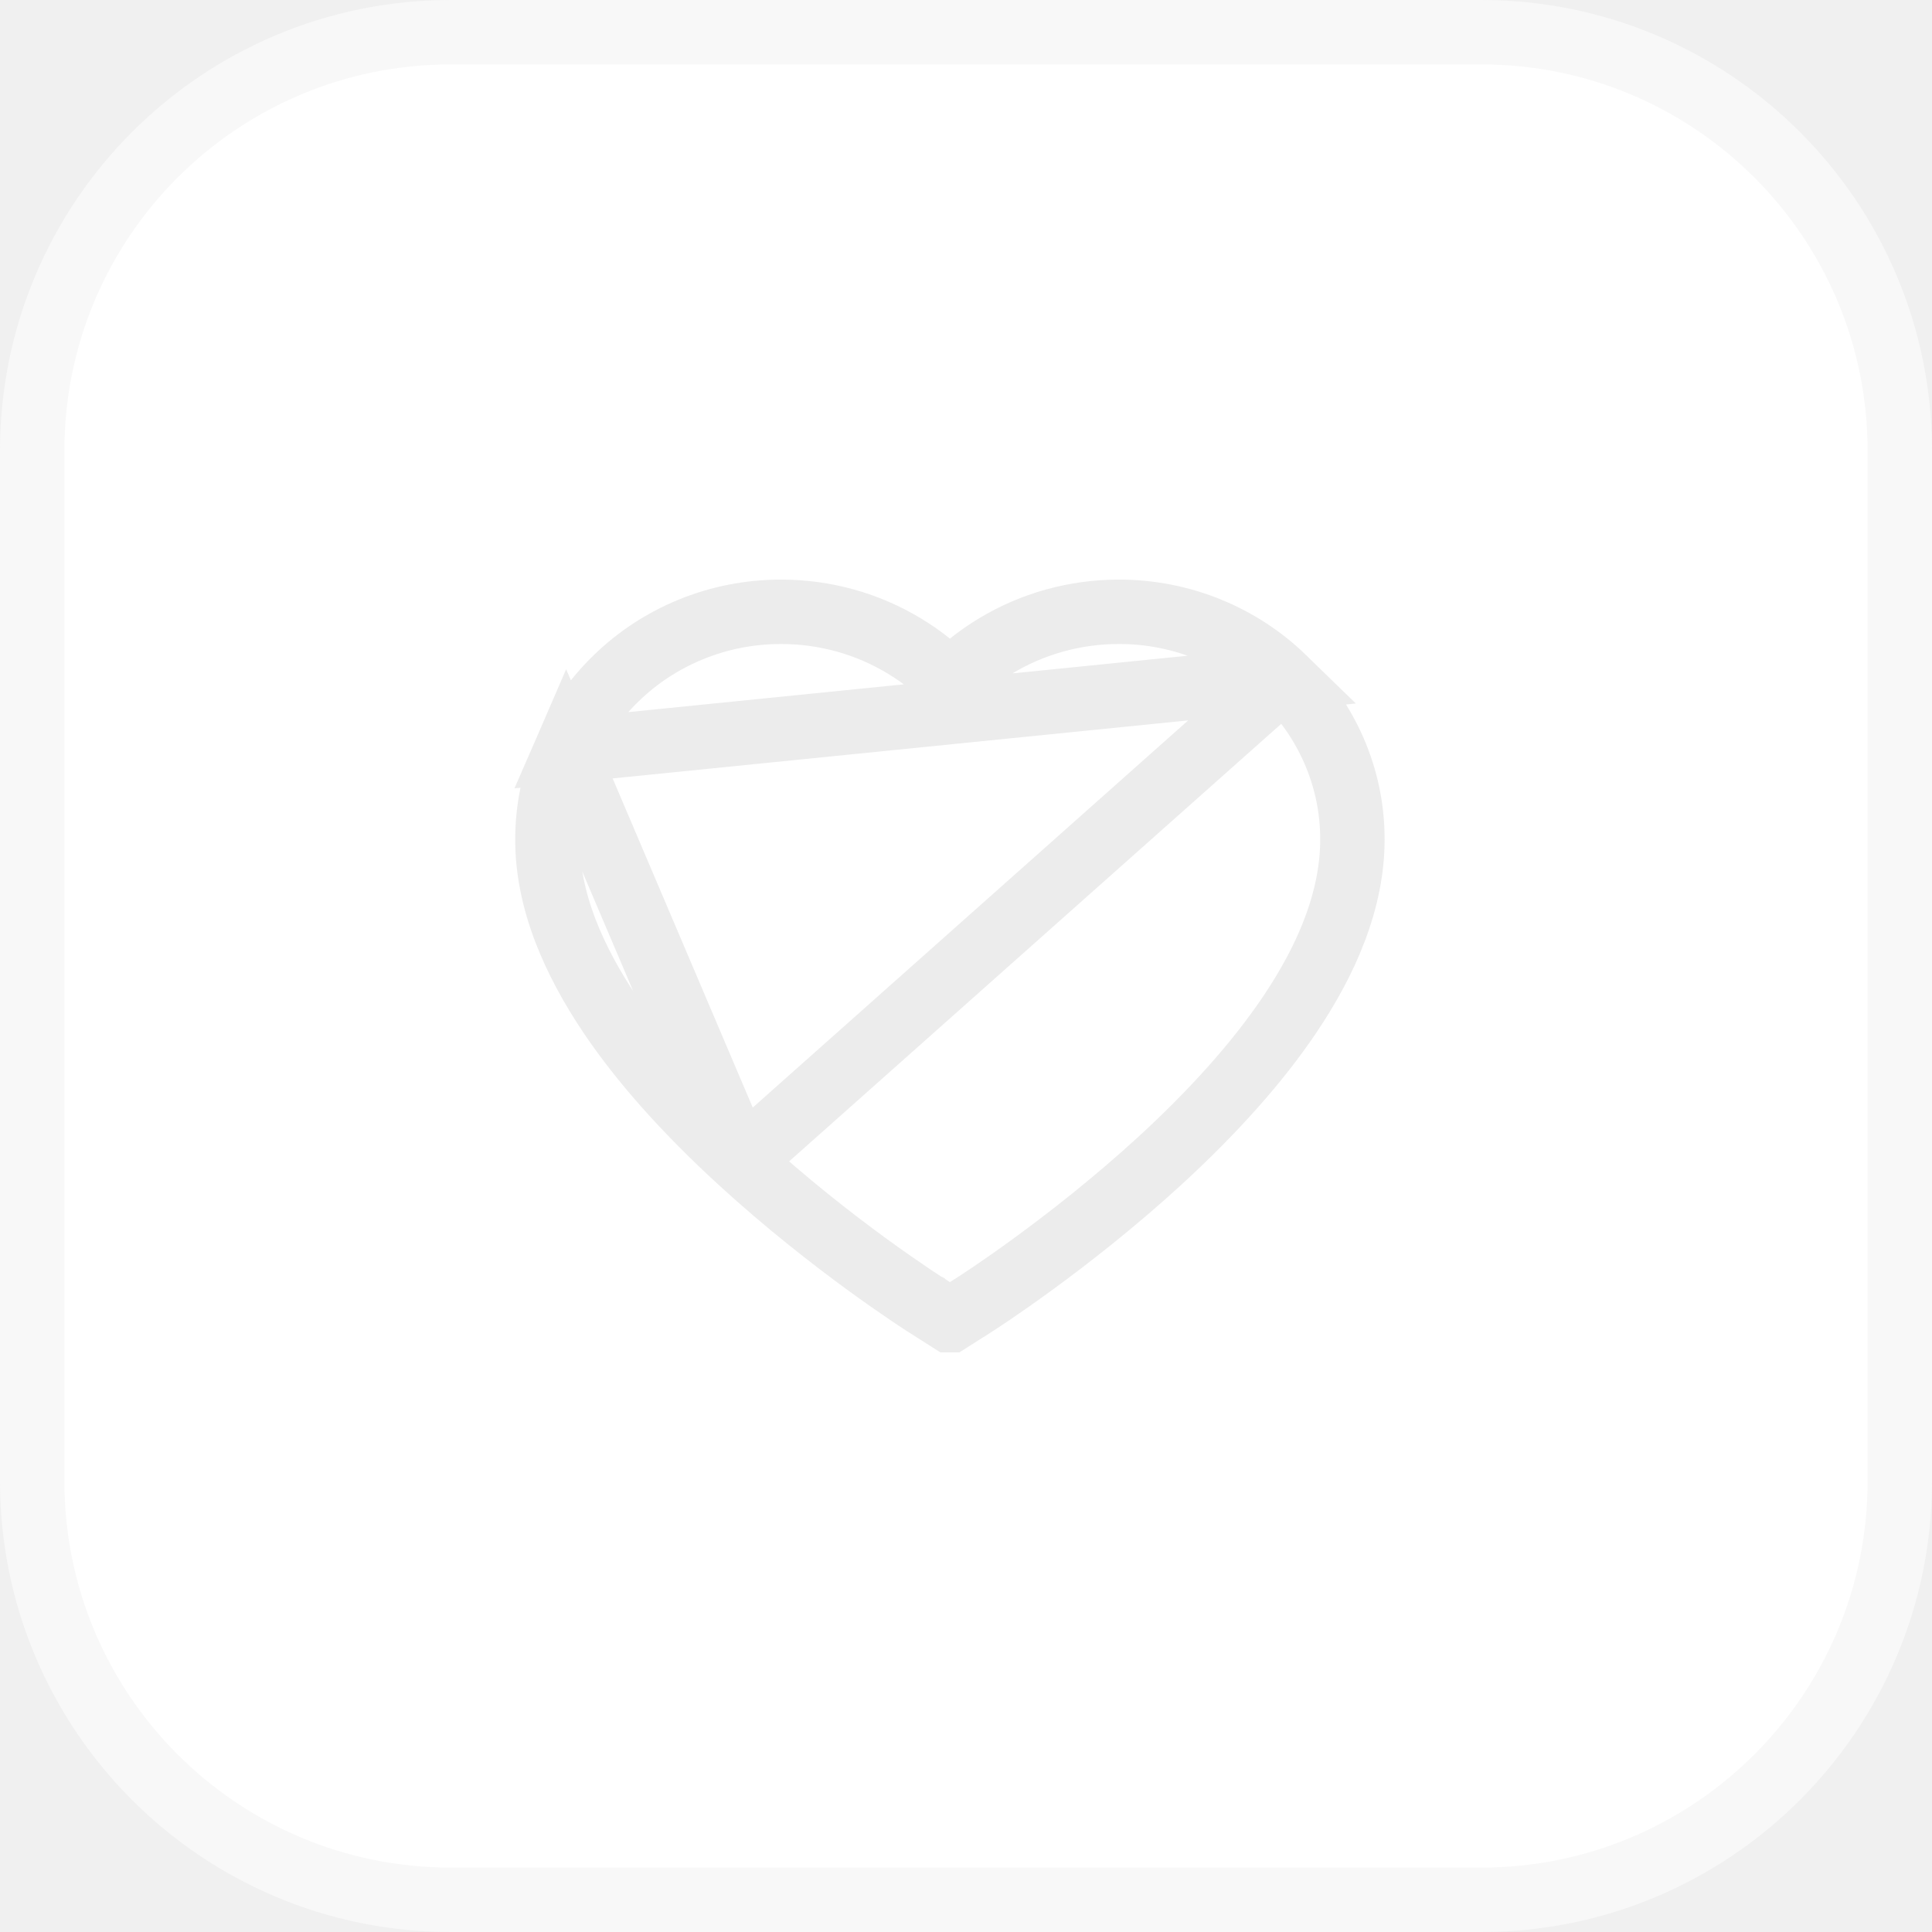
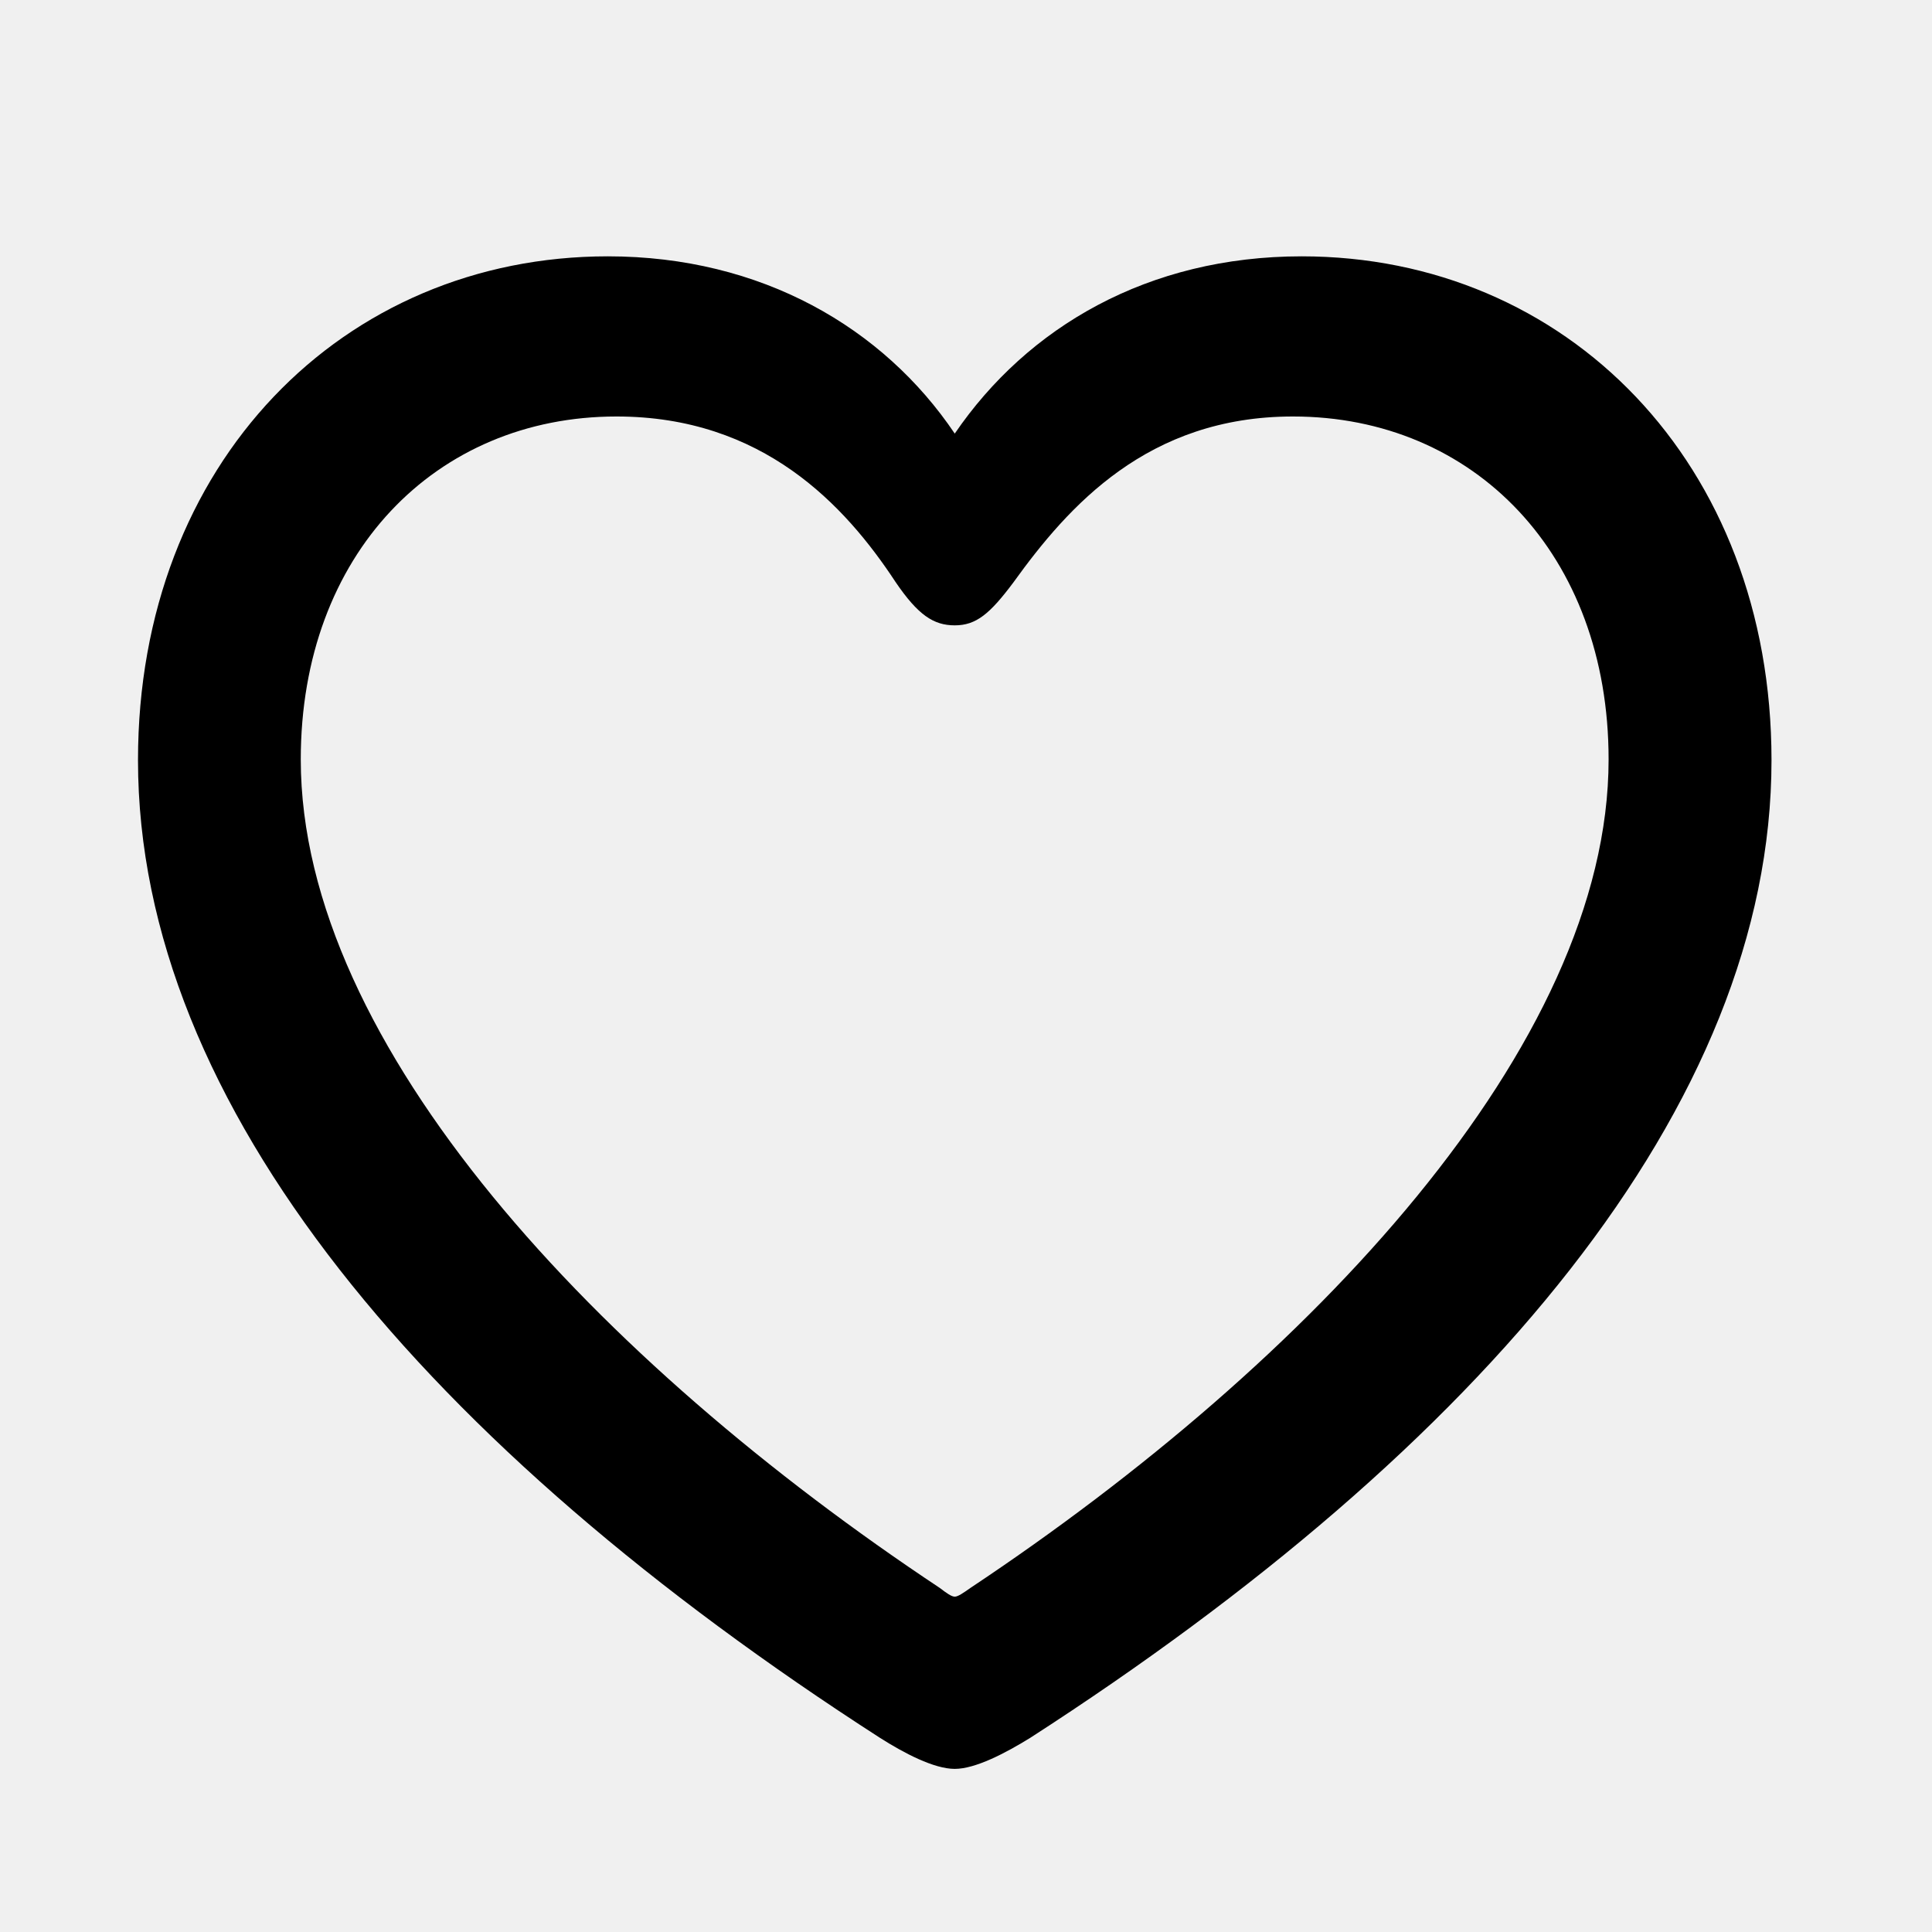
- <svg xmlns="http://www.w3.org/2000/svg" width="30" height="30" viewBox="0 0 30 30" fill="none">
-   <rect x="0.5" y="0.5" width="29" height="29" rx="6.5" fill="white" stroke="#F8F8F8" />
-   <path d="M19.936 10.534L19.936 10.534C19.604 10.211 19.212 9.954 18.782 9.777L18.781 9.777C18.335 9.593 17.856 9.499 17.372 9.5L17.371 9.5C16.692 9.5 16.03 9.685 15.455 10.033L15.455 10.033C15.318 10.116 15.187 10.207 15.064 10.306L14.751 10.558L14.437 10.306C14.314 10.207 14.184 10.116 14.046 10.033L14.046 10.033C13.472 9.685 12.81 9.5 12.13 9.5C11.64 9.5 11.167 9.593 10.72 9.777L10.72 9.777C10.288 9.955 9.9 10.209 9.566 10.534L9.565 10.535L9.565 10.535C9.234 10.855 8.97 11.237 8.787 11.658L19.936 10.534ZM19.936 10.534C20.267 10.855 20.532 11.237 20.715 11.659C20.905 12.097 21.001 12.56 21 13.038V13.039C21 13.486 20.908 13.964 20.716 14.461L20.716 14.462C20.557 14.877 20.322 15.318 20.015 15.772C19.53 16.489 18.854 17.251 18 18.034C16.579 19.334 15.173 20.232 15.122 20.265L15.121 20.265L14.752 20.5L14.752 20.5L14.752 20.5L14.75 20.5L14.748 20.5L14.748 20.5L14.748 20.5L14.379 20.265L14.379 20.265L14.371 20.26C14.371 20.26 14.371 20.26 14.37 20.259C14.368 20.258 14.363 20.255 14.352 20.248C14.339 20.24 14.321 20.228 14.299 20.213C14.253 20.183 14.188 20.141 14.108 20.086C13.946 19.977 13.721 19.821 13.452 19.625C12.915 19.232 12.208 18.682 11.501 18.034L11.501 18.034M19.936 10.534L11.501 18.034M11.501 18.034C10.646 17.251 9.97 16.49 9.485 15.772C9.179 15.319 8.945 14.878 8.784 14.461C8.592 13.964 8.5 13.486 8.5 13.039C8.5 12.56 8.597 12.096 8.787 11.658L11.501 18.034Z" stroke="#ECECEC" />
+ <svg xmlns="http://www.w3.org/2000/svg" width="28" height="28" viewBox="0 0 28 28" fill="none">
+   <path d="M2 11.017C2 16.023 6.2 20.967 12.753 25.186C13.102 25.408 13.536 25.636 13.837 25.636C14.136 25.636 14.572 25.408 14.931 25.186C21.474 20.967 25.674 16.023 25.674 11.017C25.674 6.706 22.698 3.715 18.865 3.715C16.638 3.715 14.891 4.74 13.837 6.284C12.803 4.749 11.034 3.715 8.809 3.715C4.976 3.715 2 6.706 2 11.017ZM4.359 11.006C4.359 8.032 6.314 6.036 8.935 6.036C11.052 6.036 12.246 7.319 12.981 8.438C13.304 8.911 13.528 9.063 13.837 9.063C14.146 9.063 14.345 8.899 14.689 8.438C15.483 7.336 16.632 6.036 18.739 6.036C21.36 6.036 23.313 8.032 23.313 11.006C23.313 15.155 18.99 19.736 14.062 23.015C13.958 23.088 13.884 23.14 13.837 23.14C13.79 23.14 13.717 23.088 13.622 23.015C8.682 19.736 4.359 15.155 4.359 11.006Z" fill="black" />
</svg>
